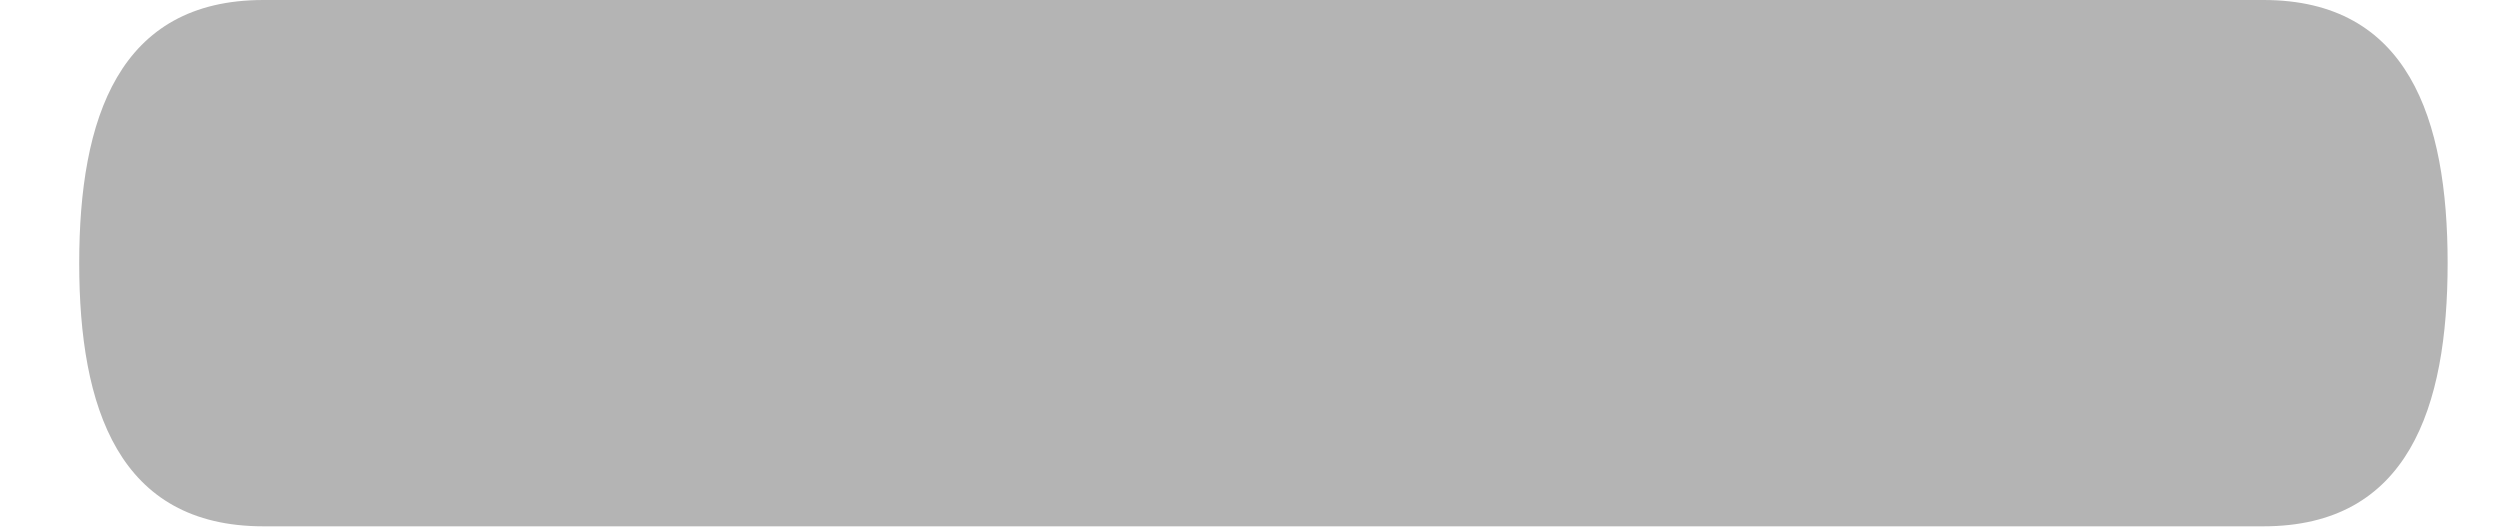
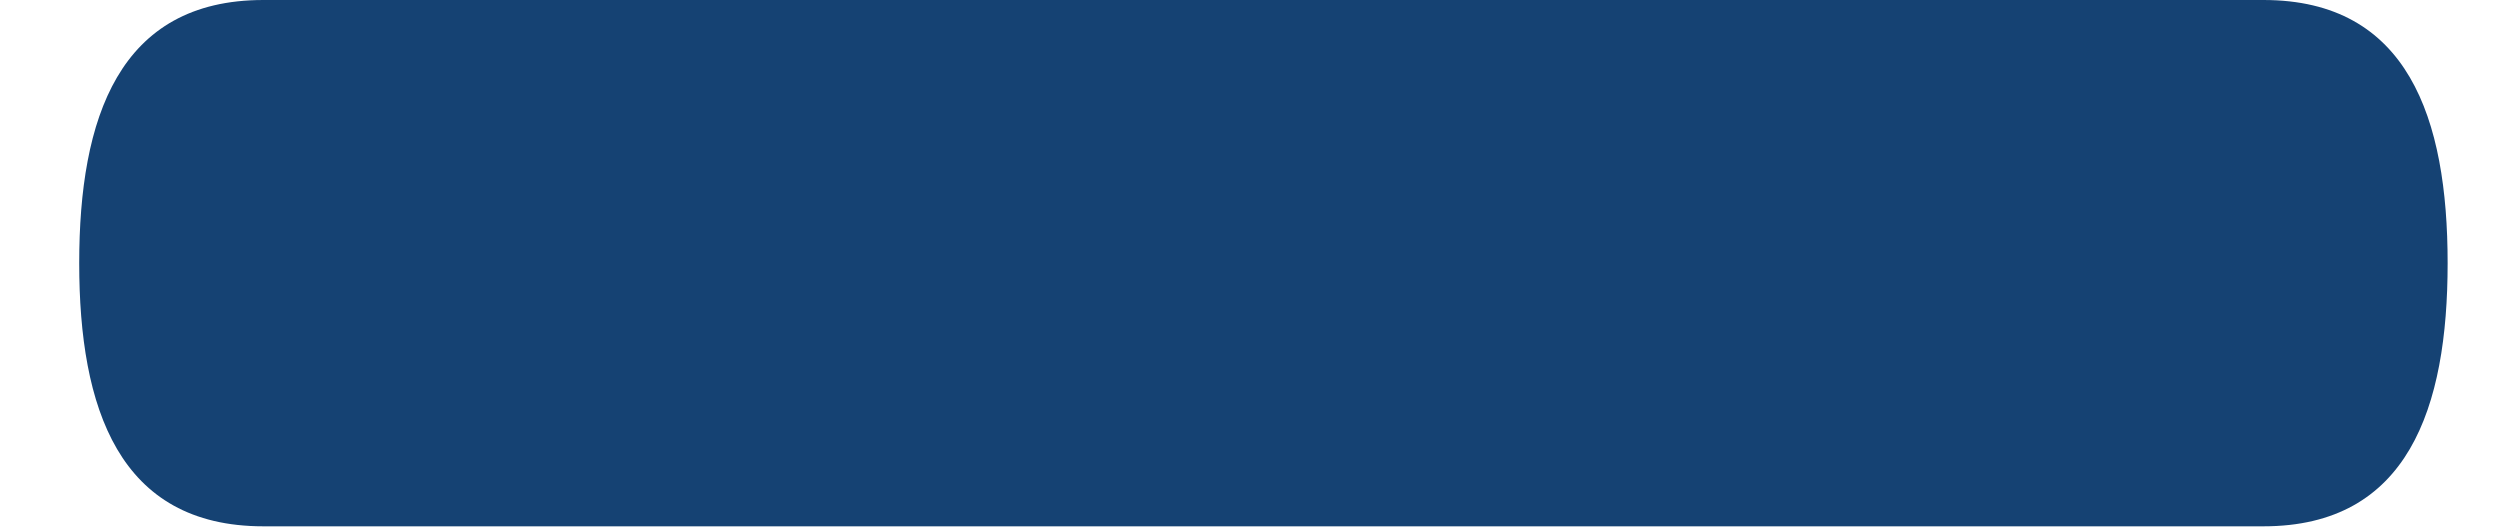
<svg xmlns="http://www.w3.org/2000/svg" width="19px" height="4px" viewBox="0 0 19 4" version="1.1">
  <g id="Visual---KPM" stroke="none" stroke-width="1" fill="none" fill-rule="evenodd">
-     <g id="1.A-Startscherm" transform="translate(-1269, -552)" fill="#B4B4B4" fill-rule="nonzero">
+     <g id="1.A-Startscherm" transform="translate(-1269, -552)" fill="#154273" fill-rule="nonzero">
      <g id="Map" transform="translate(0, 242)">
        <g id="Group">
          <g id="Group-2">
            <g id="Nav" transform="translate(1234, 30)">
              <g id="Group-5" transform="translate(30, 113)">
                <g id="Group-3" transform="translate(0, 154)">
                  <g id="icon-plus" transform="translate(2, 3)">
                    <g id="icon" transform="translate(3, 10)">
                      <path d="M17.202,0 L11.602,0 L7.602,0 L2.002,0 C0.902,0 0.602,0.9 0.602,2 C0.602,3.1 0.902,4 2.002,4 L7.602,4 L11.602,4 L17.202,4 C18.302,4 18.602,3.1 18.602,2 C18.602,0.9 18.302,0 17.202,0 Z" id="Shape" />
                    </g>
                  </g>
                </g>
              </g>
            </g>
          </g>
        </g>
      </g>
    </g>
  </g>
</svg>
